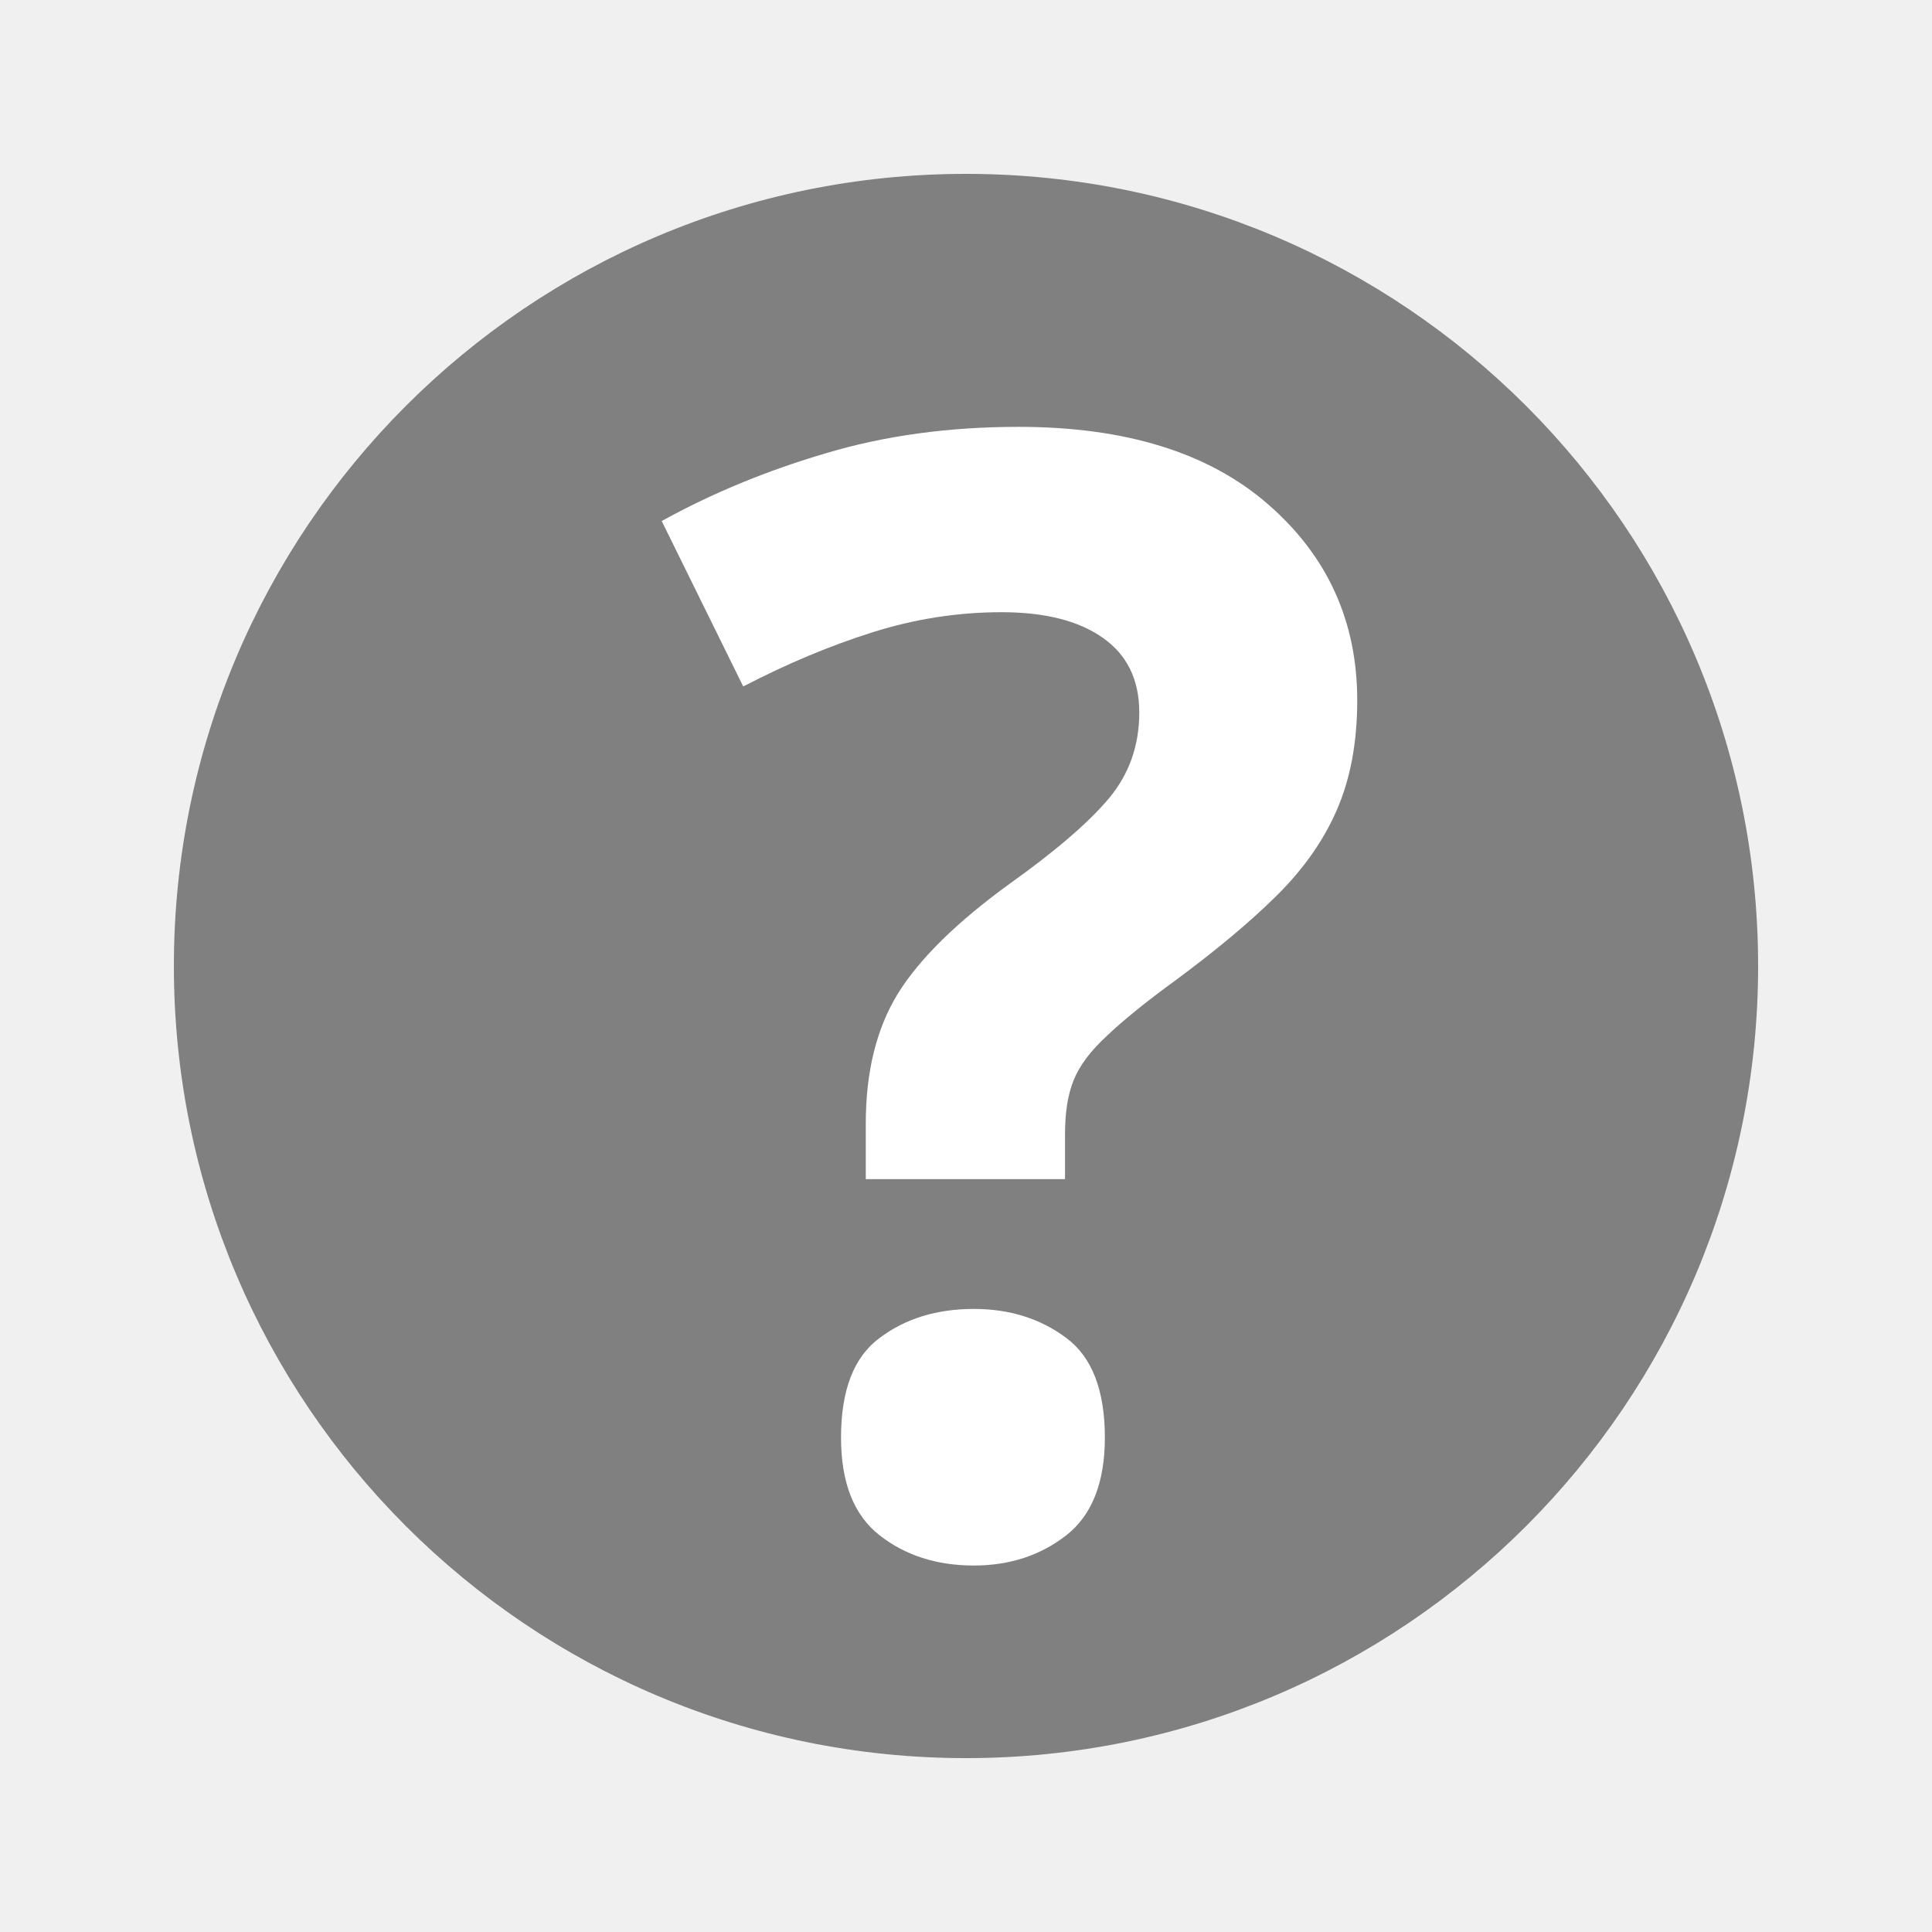
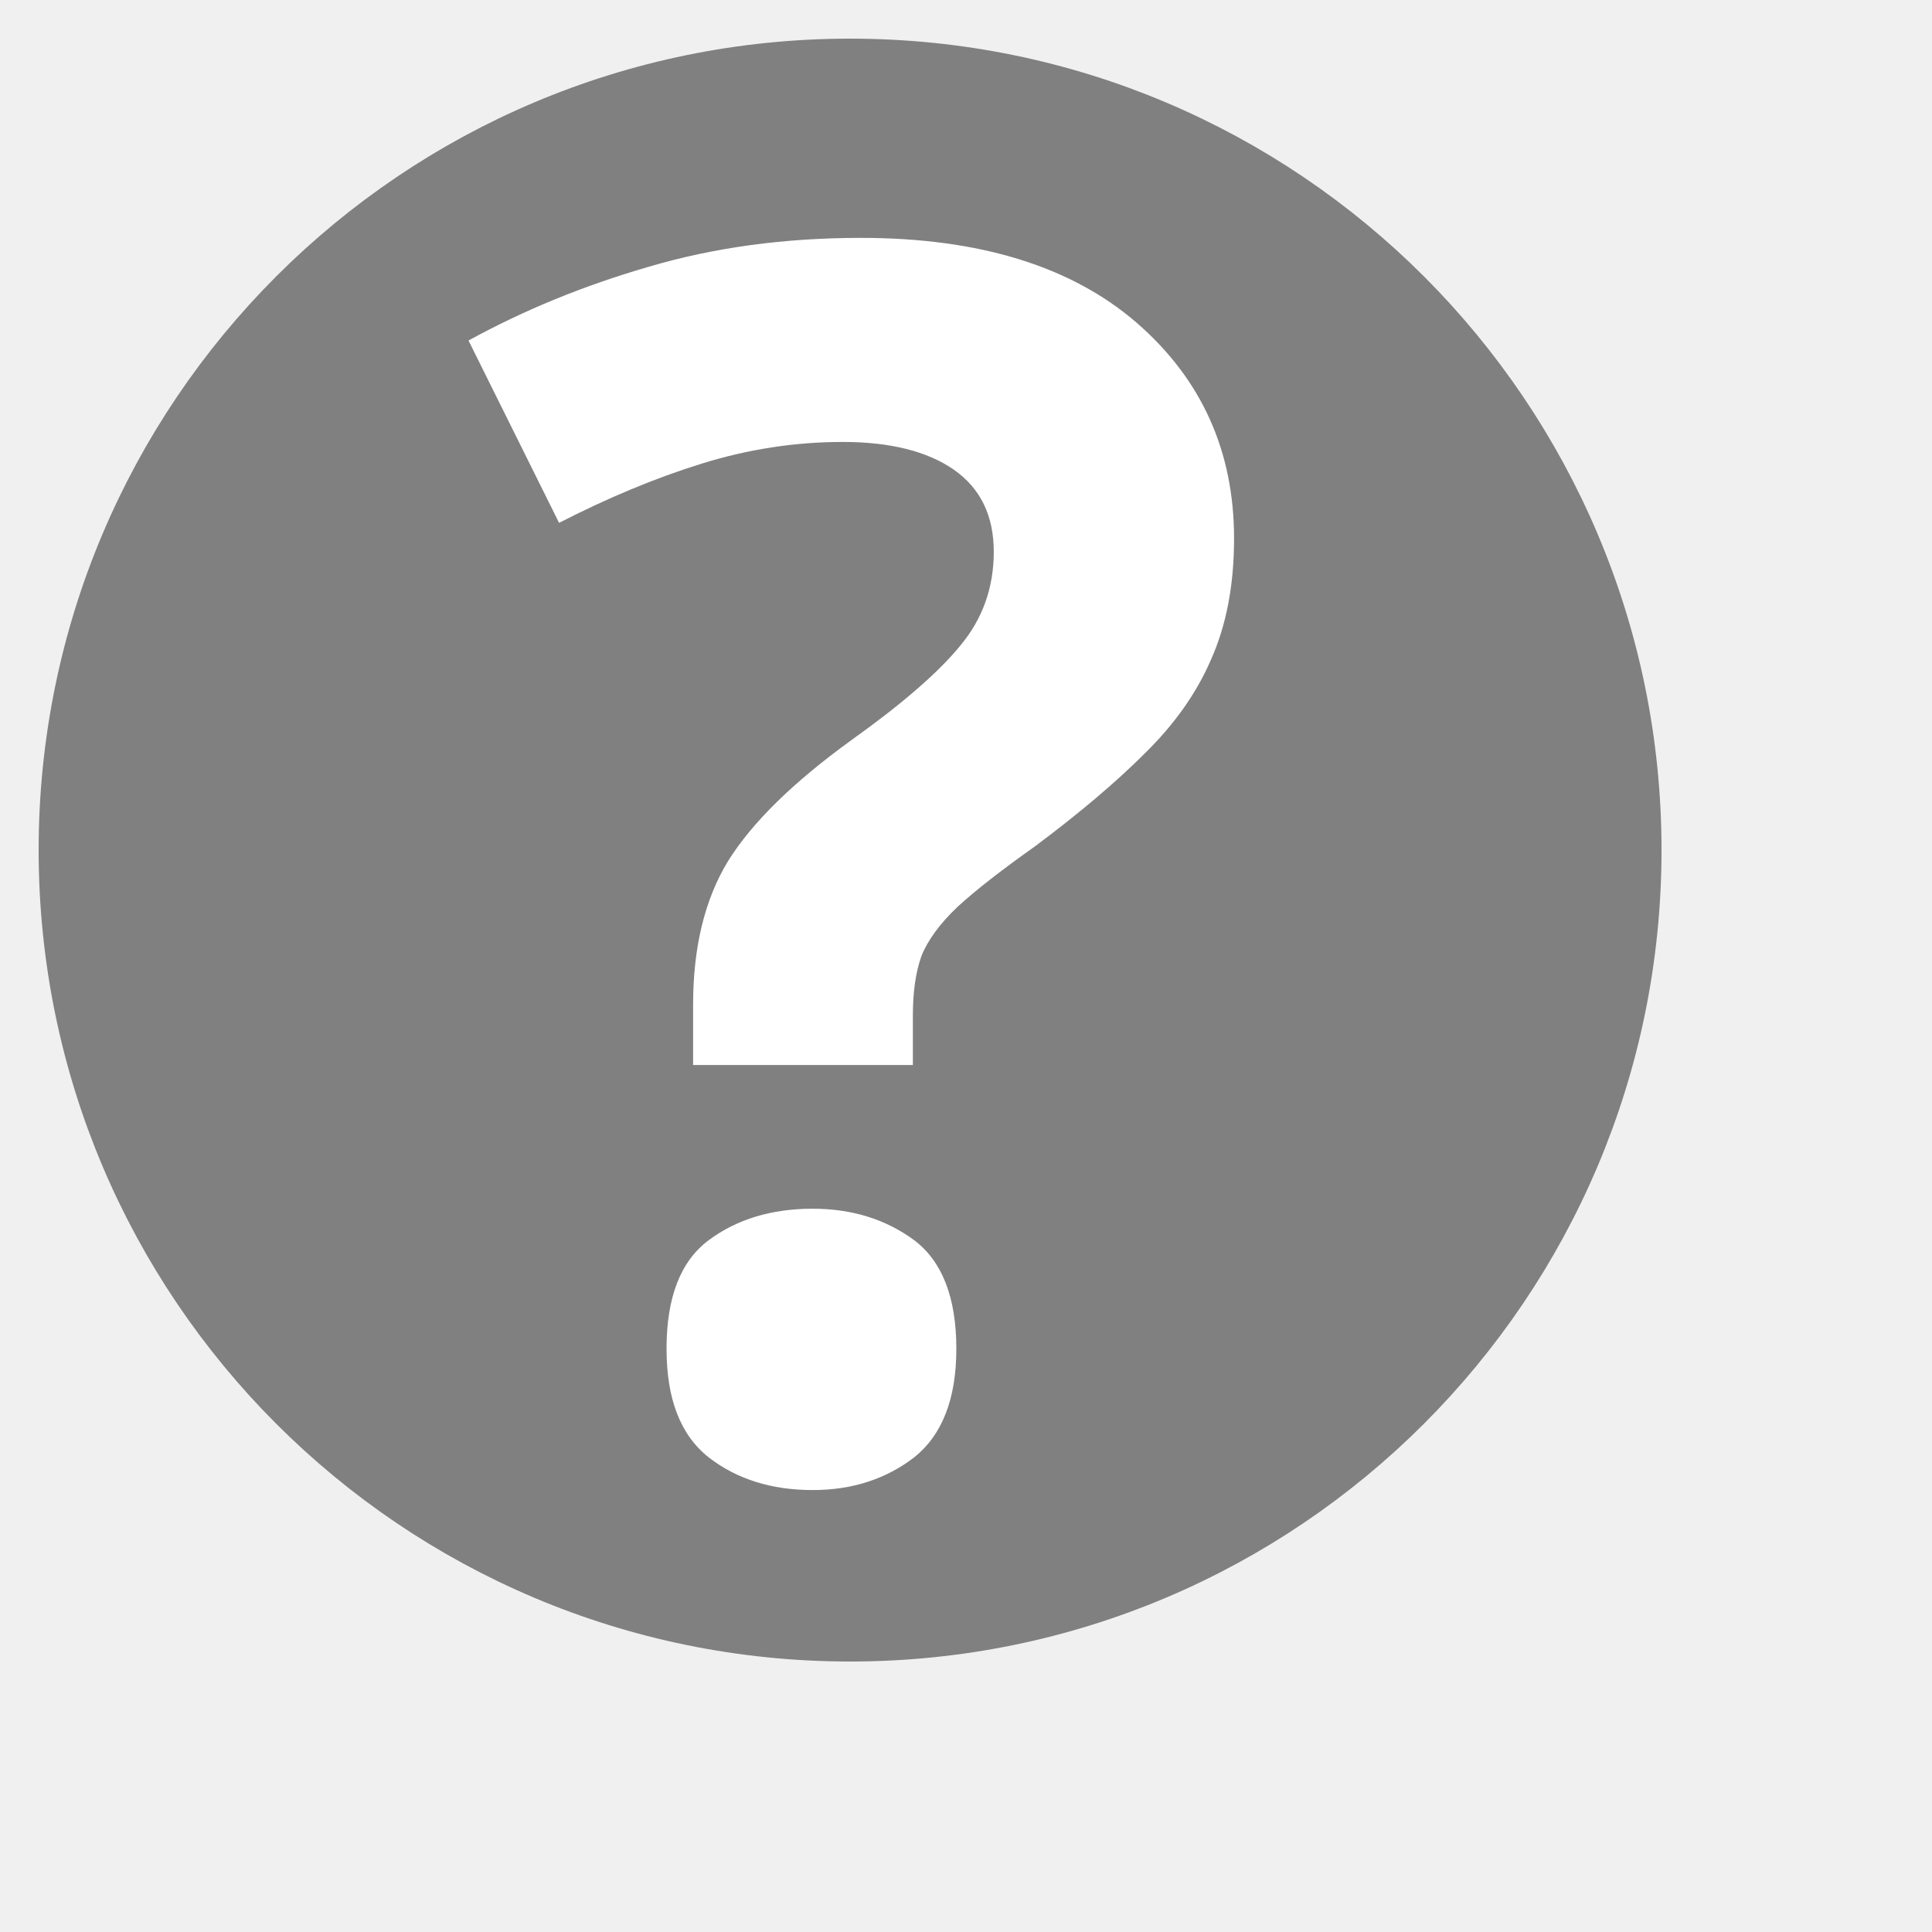
- <svg width="50" height="50">
-   <circle cx="25" cy="25" r="20" stroke="gray" stroke-width="1" fill="gray" />
-   <text x="17" y="40" class="small" font-size="40px" fill="white" font-weight="bold" font-family="'Segoe UI', Tahoma, Geneva, Verdana, sans-serif">?</text>
+ <svg width="25" height="25">
+   <circle cx="11" cy="11" r="10" stroke="gray" stroke-width="1" fill="gray" />
+   <text x="6" y="19" font-size="22px " fill="white" font-weight="bold" font-family="'Segoe UI', Tahoma, Geneva, Verdana, sans-serif">?</text>
   Sorry, your browser does not support inline SVG.
</svg>
